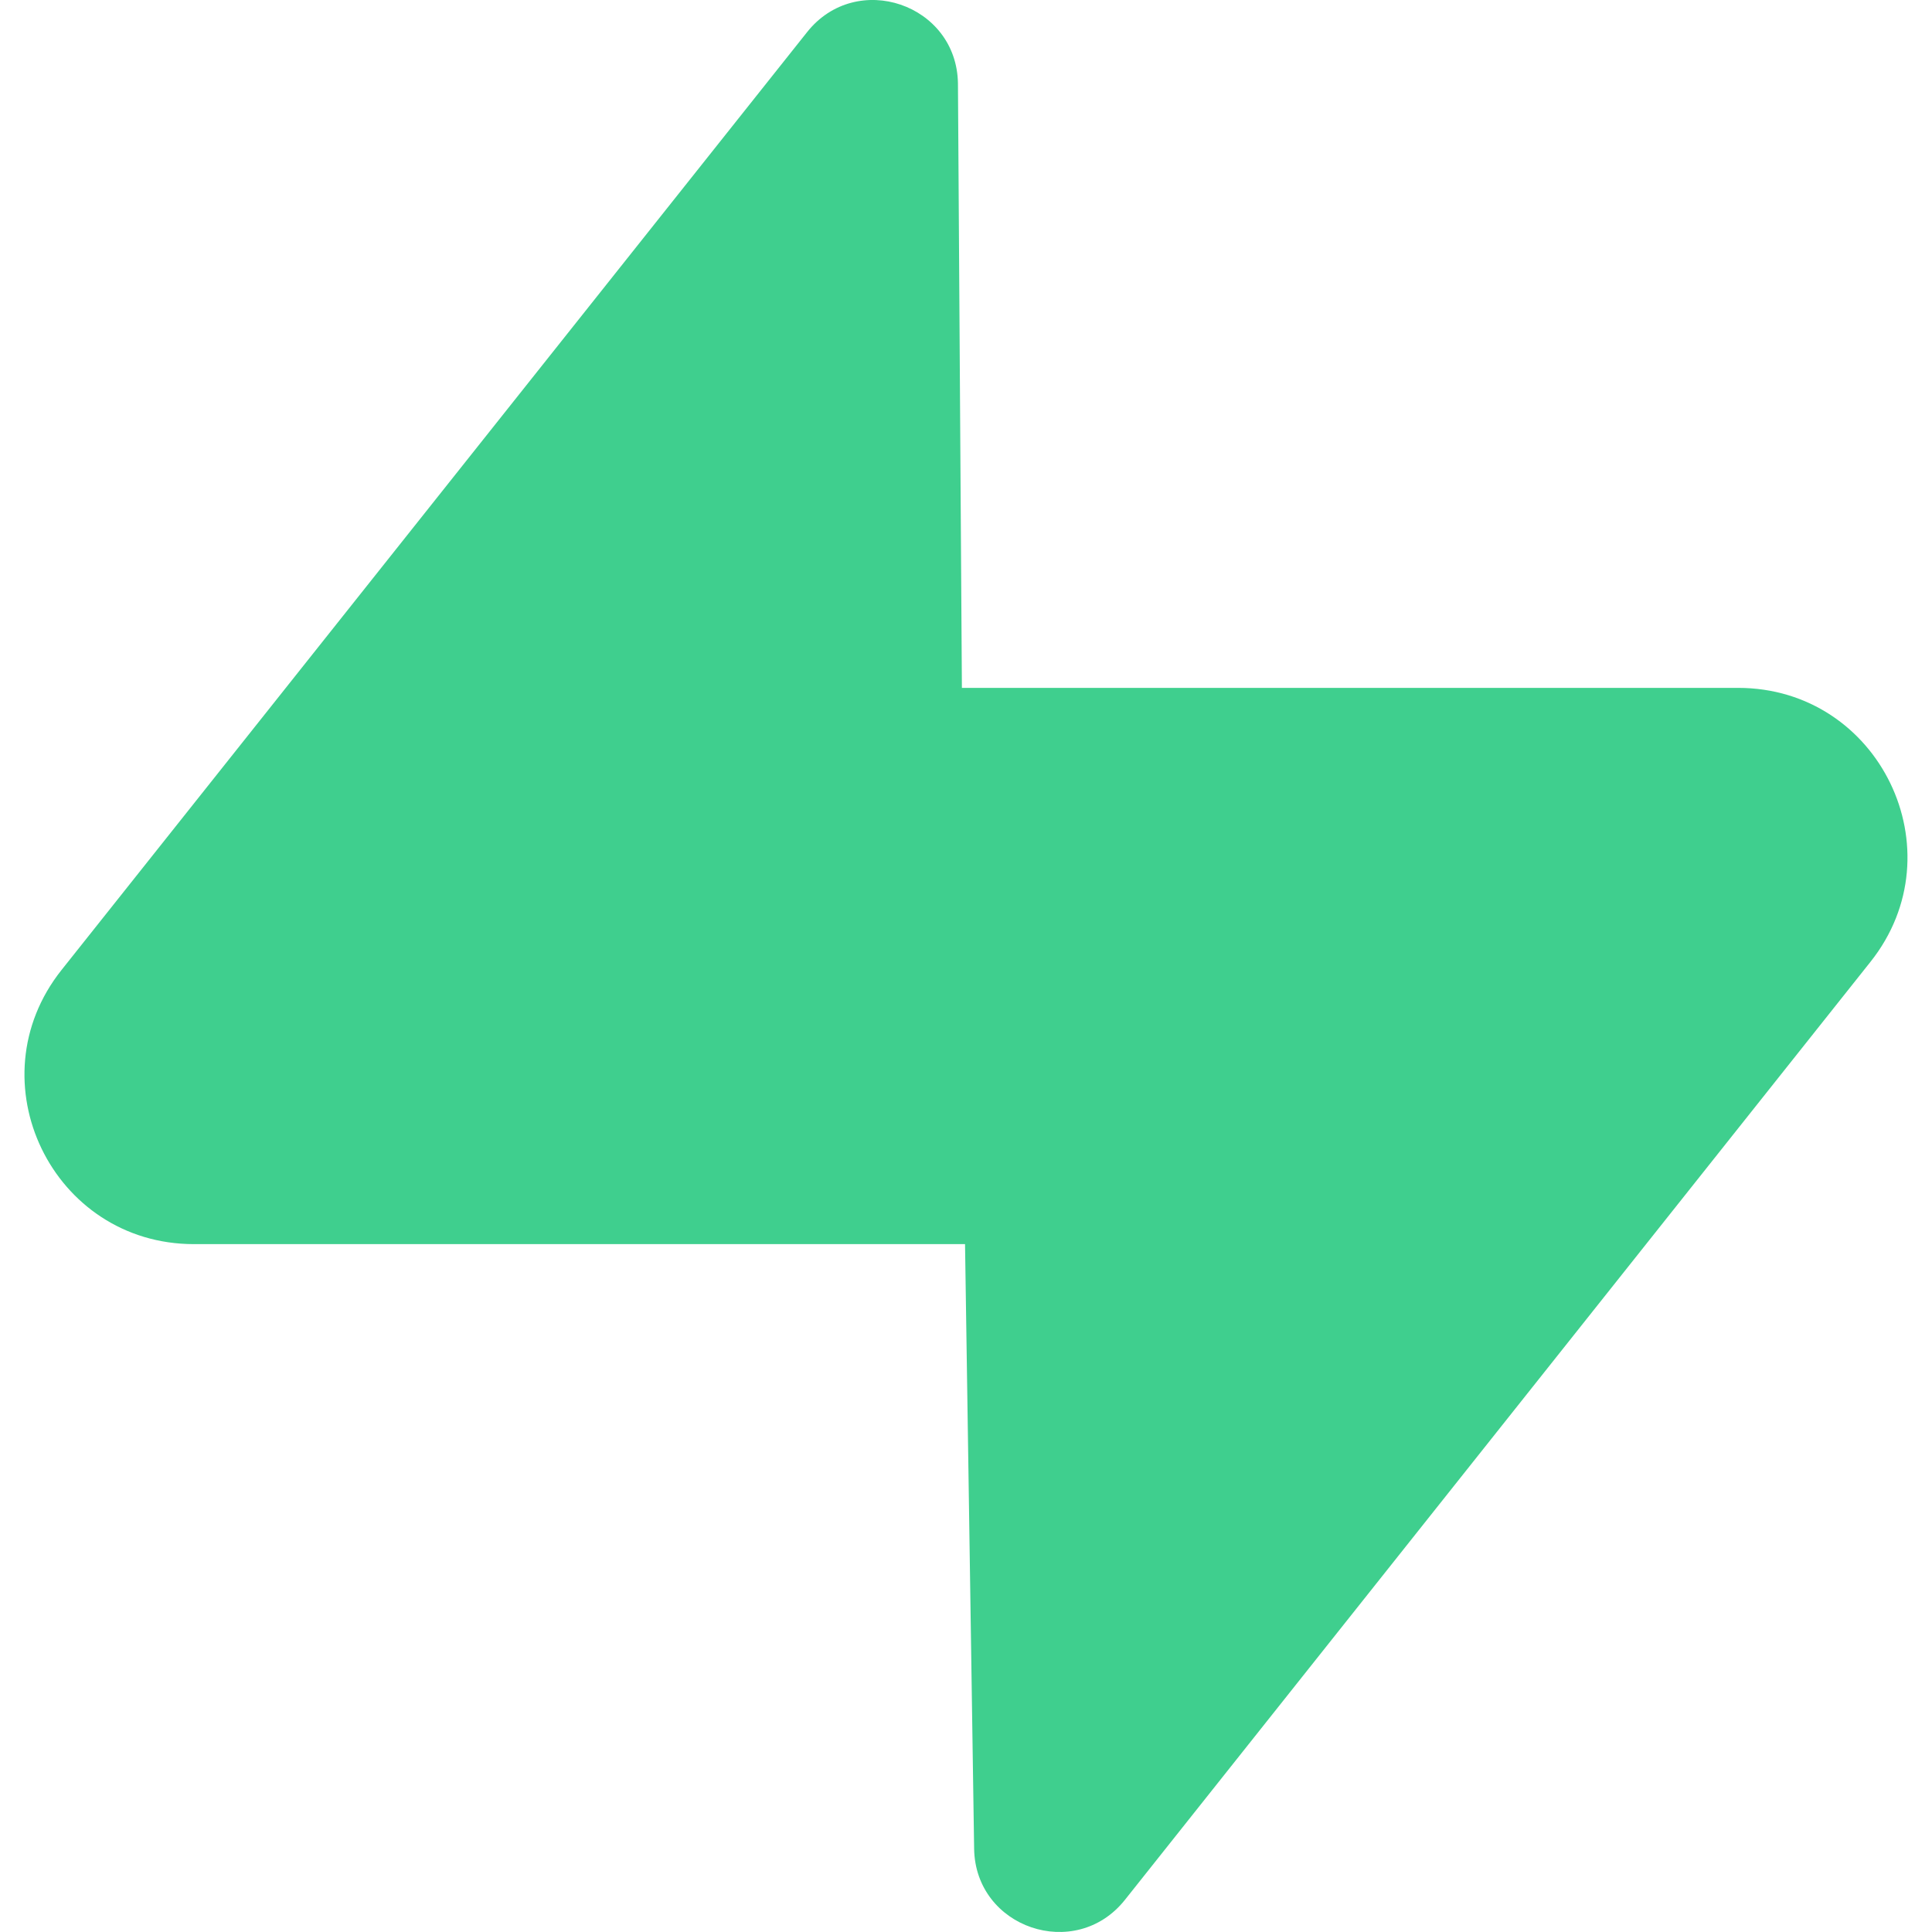
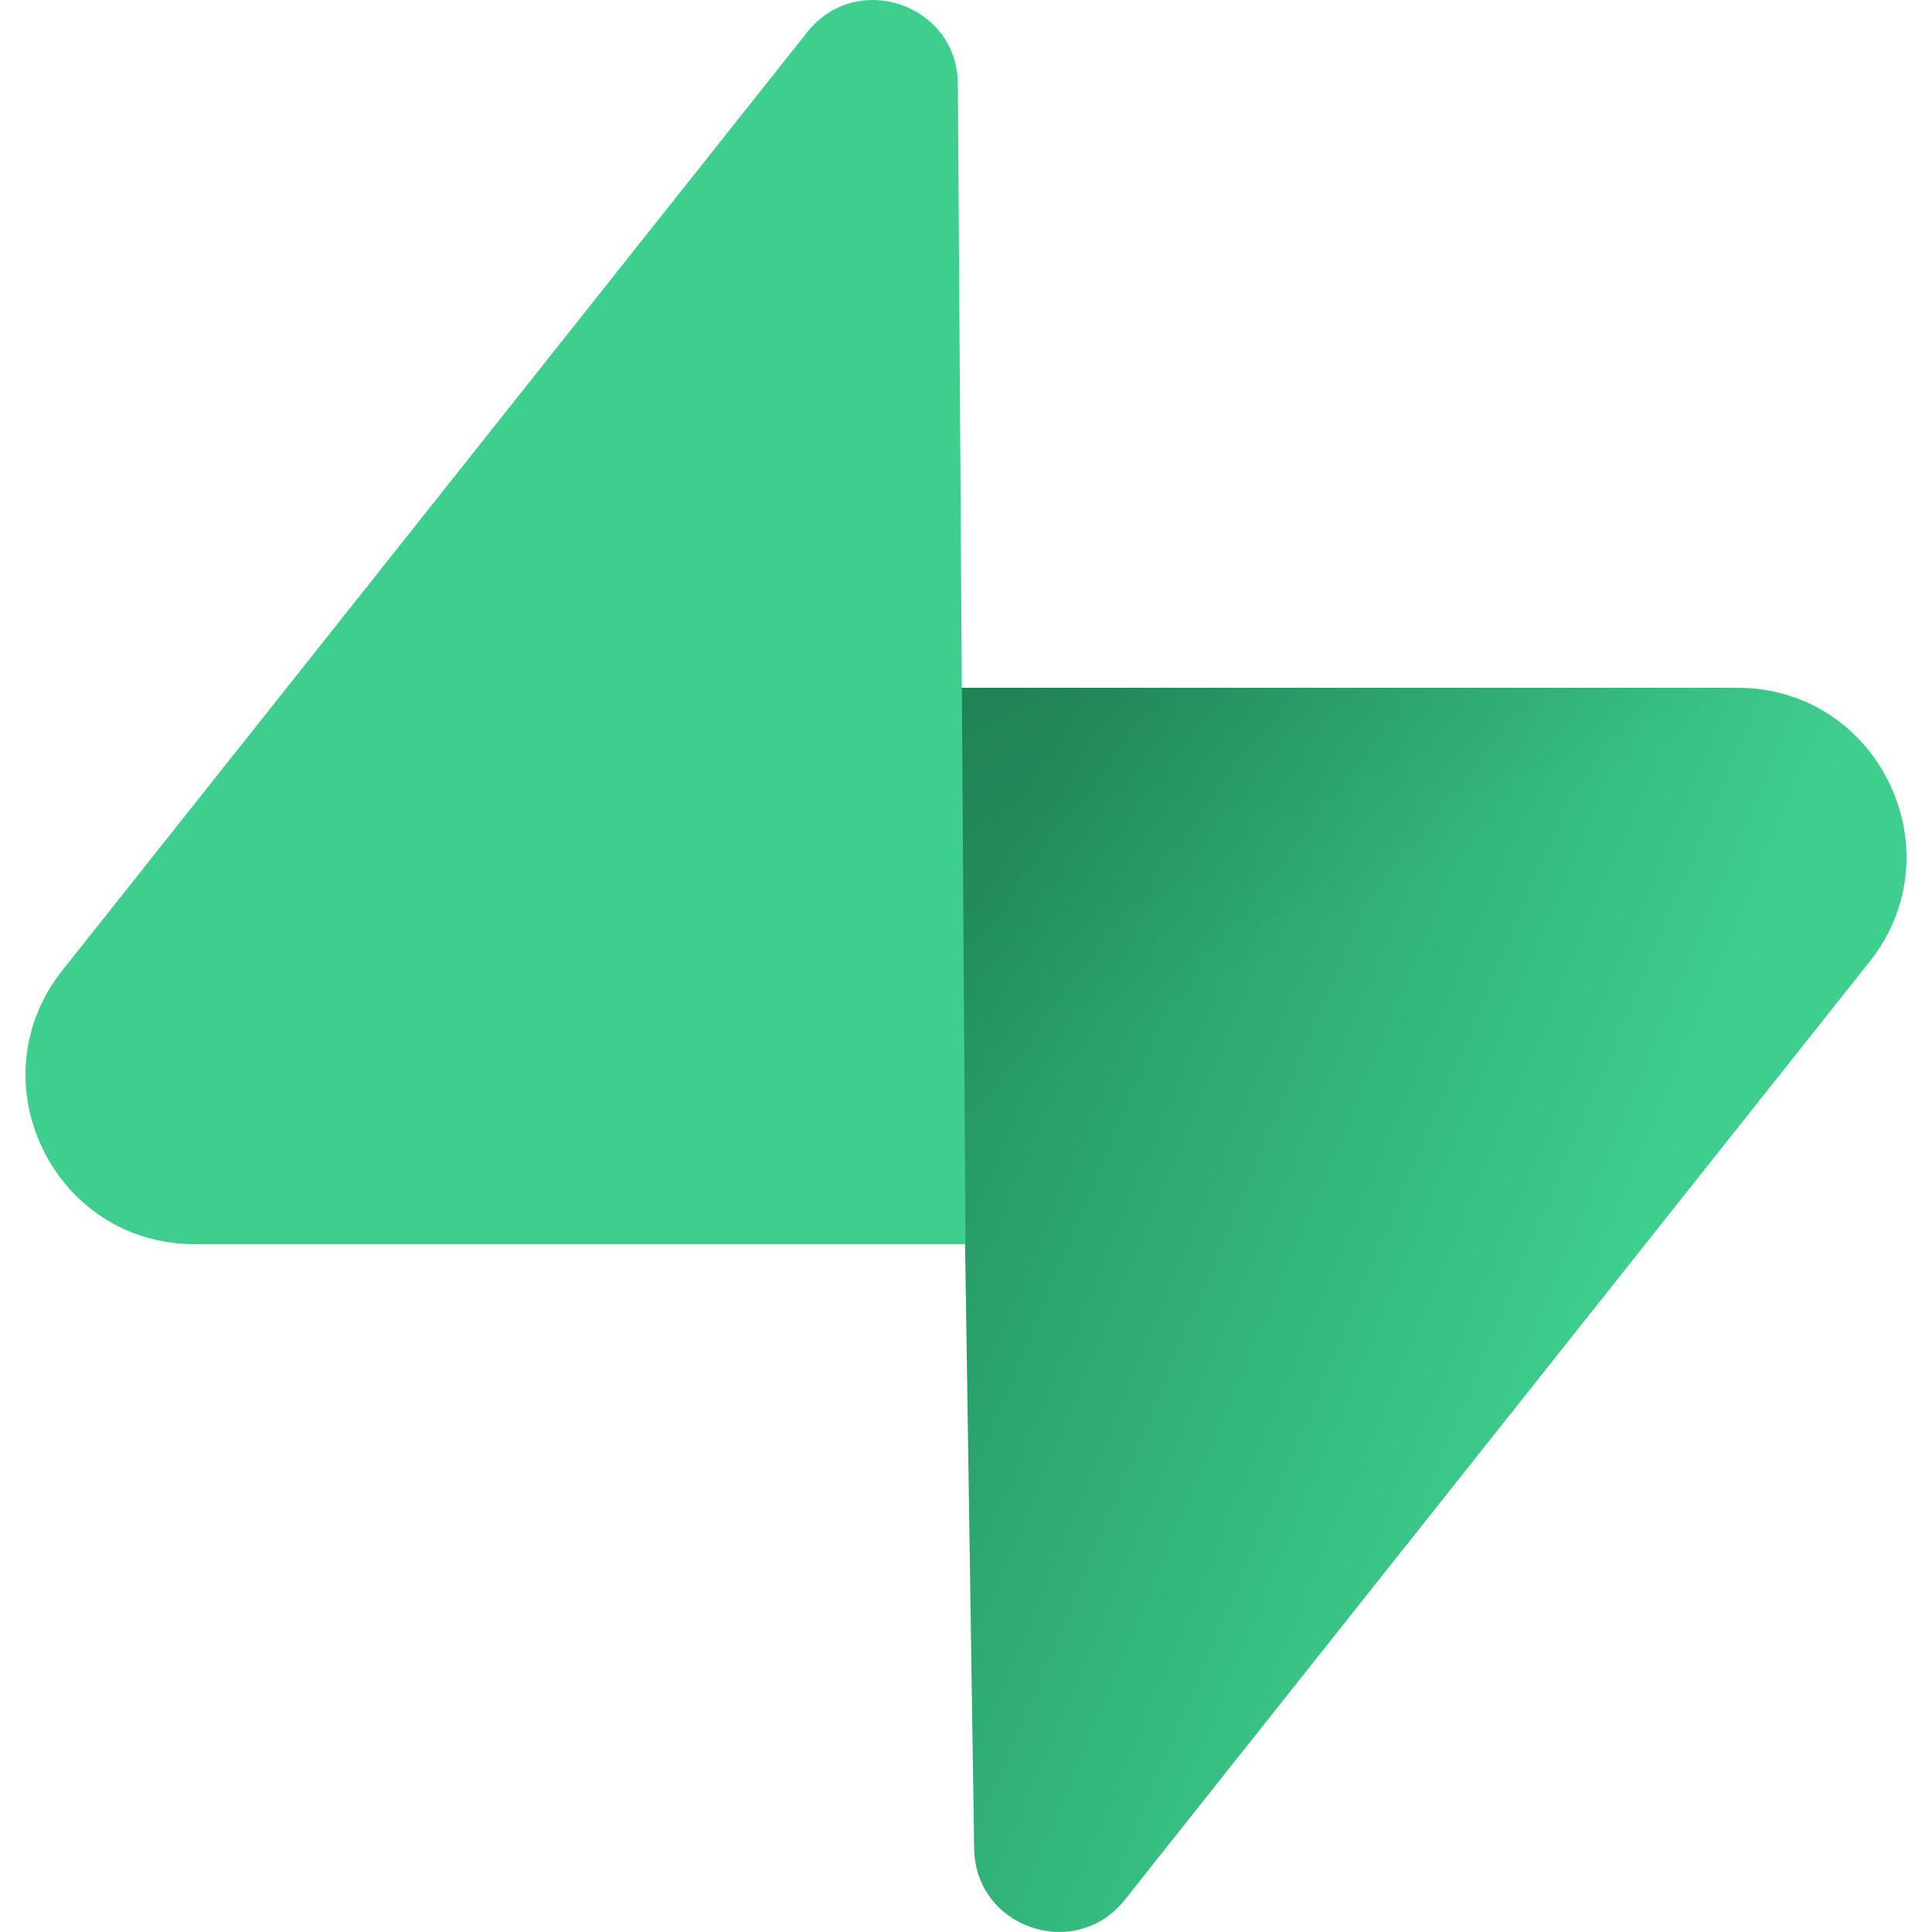
- <svg xmlns="http://www.w3.org/2000/svg" fill="#3FCF8E" role="img" viewBox="0 0 24 24">
-   <path d="M11.9 1.036c-.015-.986-1.26-1.41-1.874-.637L.764 12.05C-.33 13.427.65 15.455 2.409 15.455h9.579l.113 7.51c.014.985 1.259 1.408 1.873.636l9.262-11.653c1.093-1.375.113-3.403-1.645-3.403h-9.642z" />
+ <svg xmlns="http://www.w3.org/2000/svg" viewBox="0 0 128 128">
+   <defs>
+     <linearGradient id="a" x1="53.974" x2="94.163" y1="54.974" y2="71.829" gradientTransform="translate(29.387 60.096) scale(1.1436)" gradientUnits="userSpaceOnUse">
+       <stop offset="0" stop-color="#249361" />
+       <stop offset="1" stop-color="#3ecf8e" />
+     </linearGradient>
+     <linearGradient id="b" x1="36.156" x2="54.484" y1="30.578" y2="65.081" gradientTransform="translate(29.387 60.096) scale(1.1436)" gradientUnits="userSpaceOnUse">
+       <stop offset="0" />
+       <stop offset="1" stop-opacity="0" />
+     </linearGradient>
+   </defs>
+   <path fill="url(#a)" d="M102.24 186.21c-3.267 4.117-9.904 1.862-9.977-3.397l-1.156-76.906h51.715c9.365 0 14.587 10.817 8.763 18.149z" transform="translate(-27.722 -60.338)" />
+   <path fill="url(#b)" fill-opacity=".2" d="M102.24 186.21c-3.267 4.117-9.904 1.862-9.977-3.397l-1.156-76.906h51.715c9.365 0 14.587 10.817 8.763 18.149z" transform="translate(-27.722 -60.338)" />
+   <path fill="#3ecf8e" d="M53.484 2.128c3.267-4.117 9.905-1.862 9.977 3.396l.508 76.907H12.902c-9.365 0-14.587-10.817-8.764-18.149z" />
</svg>
